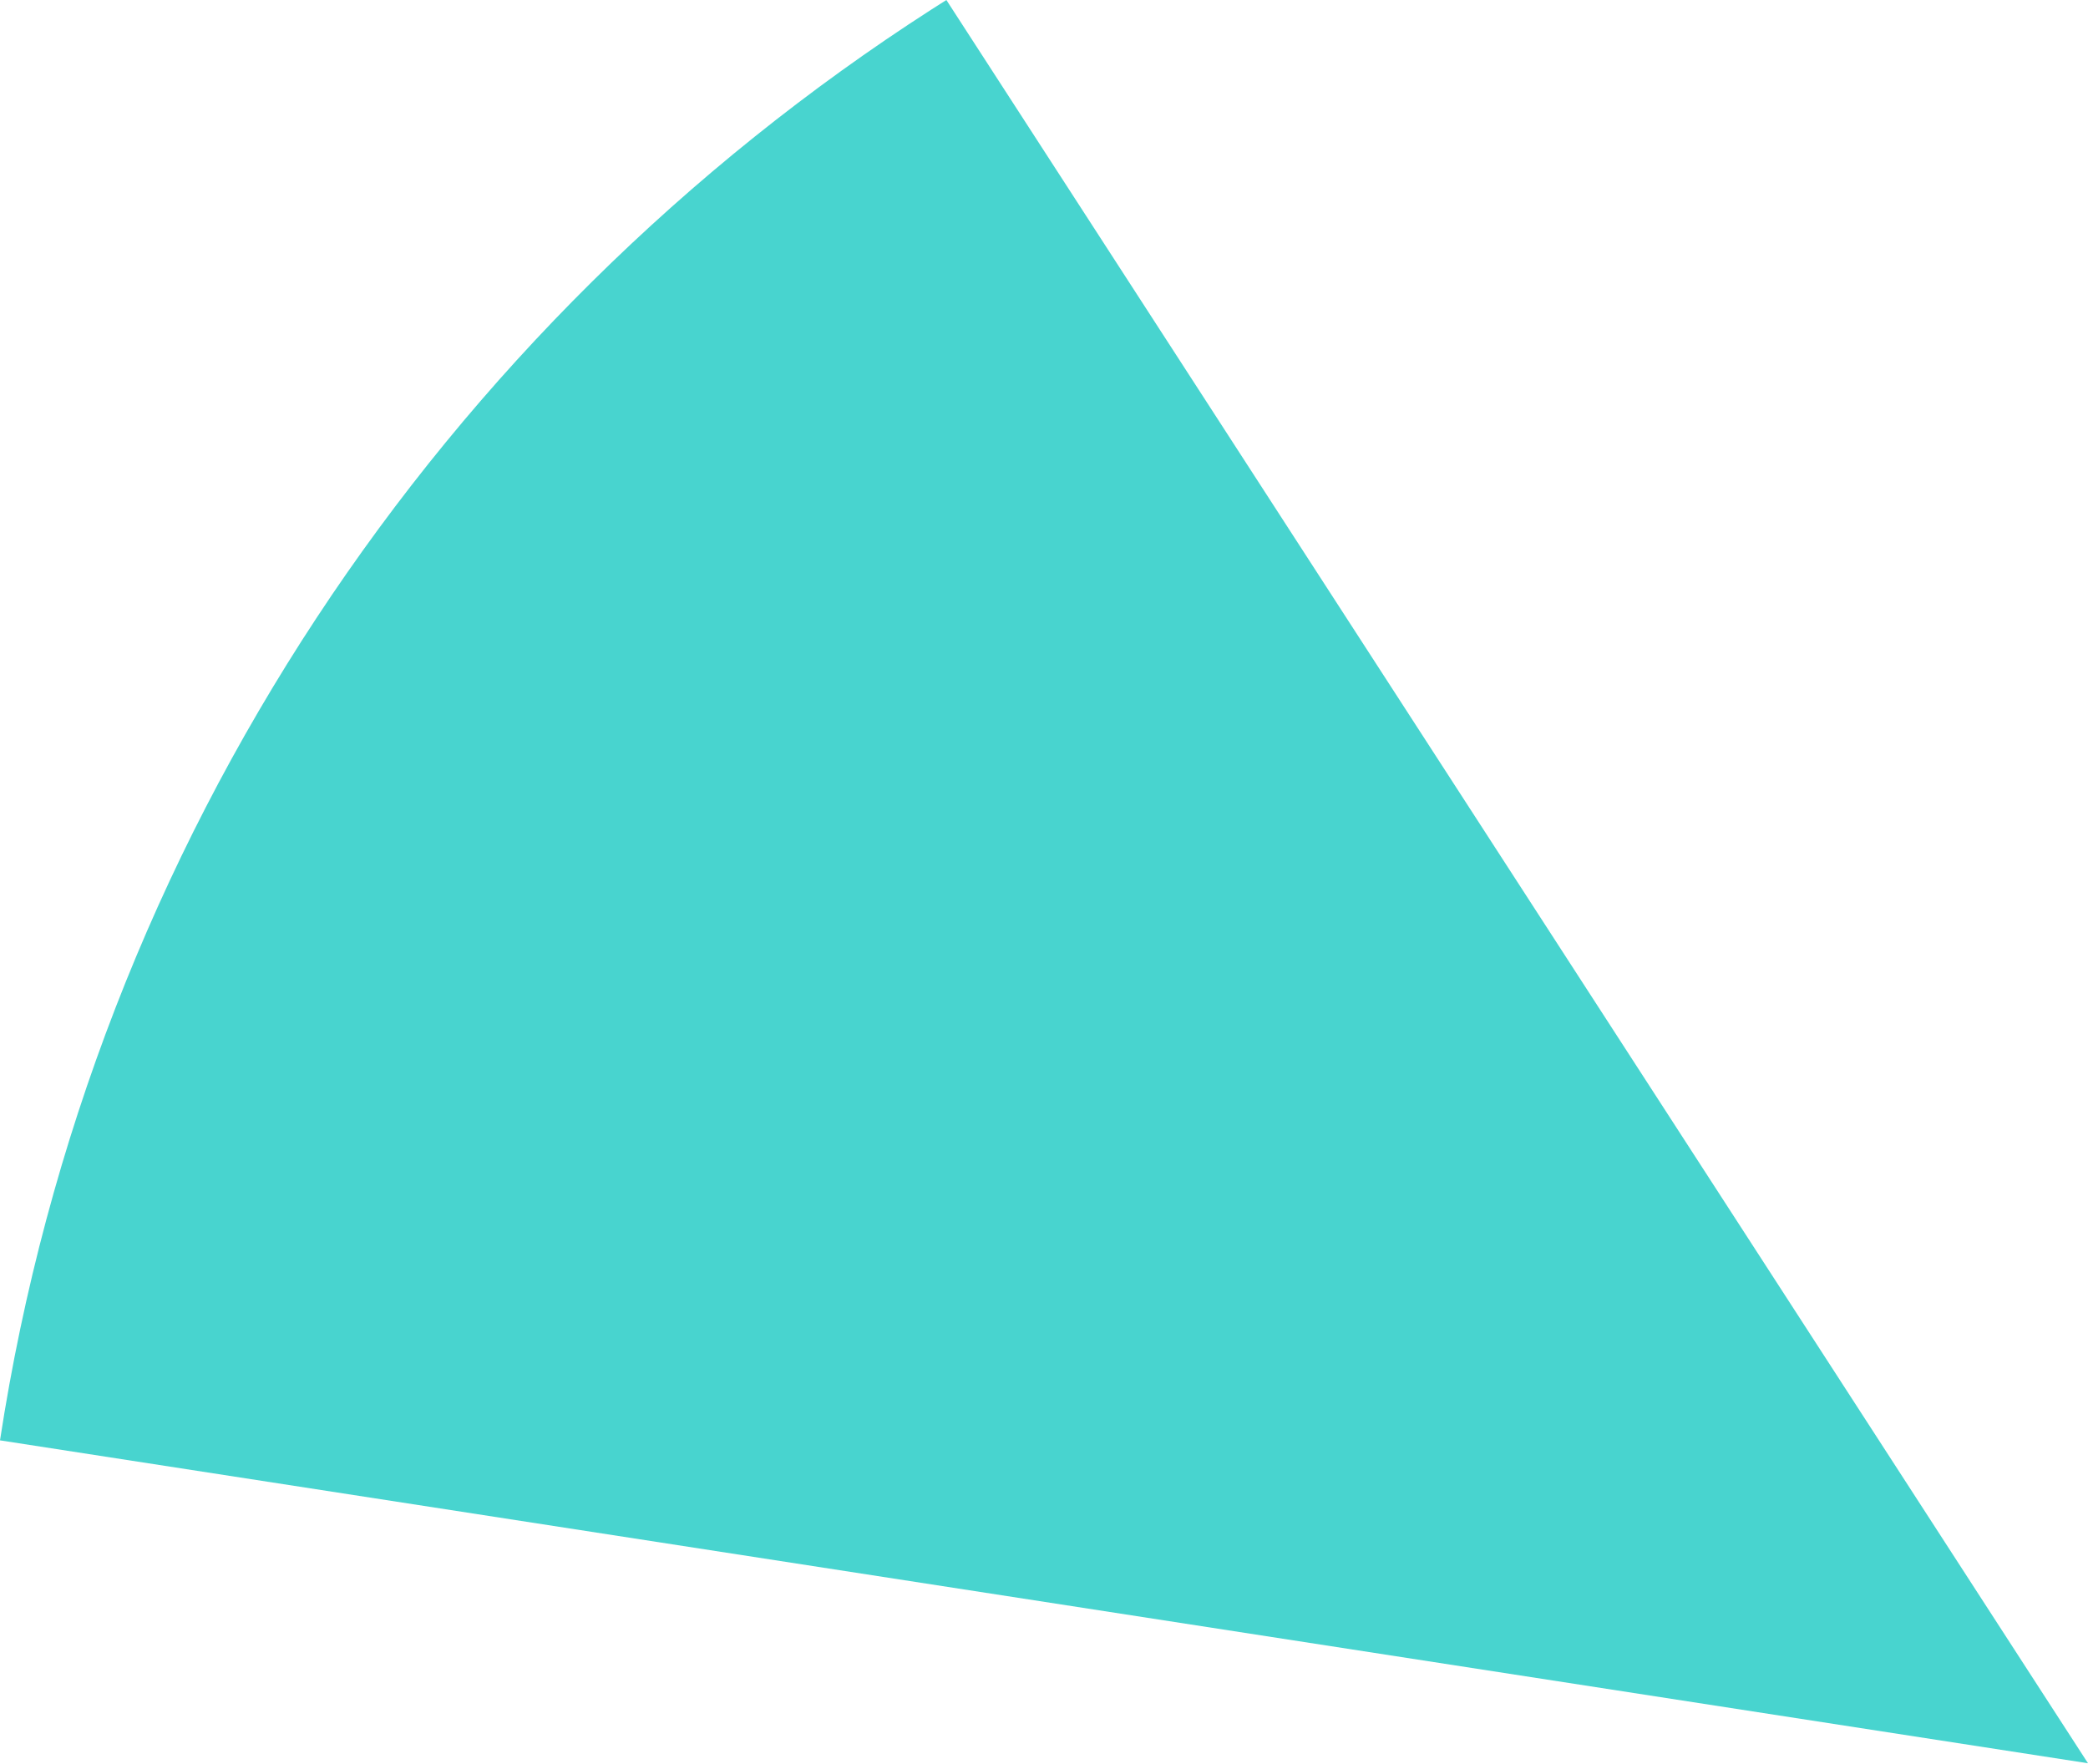
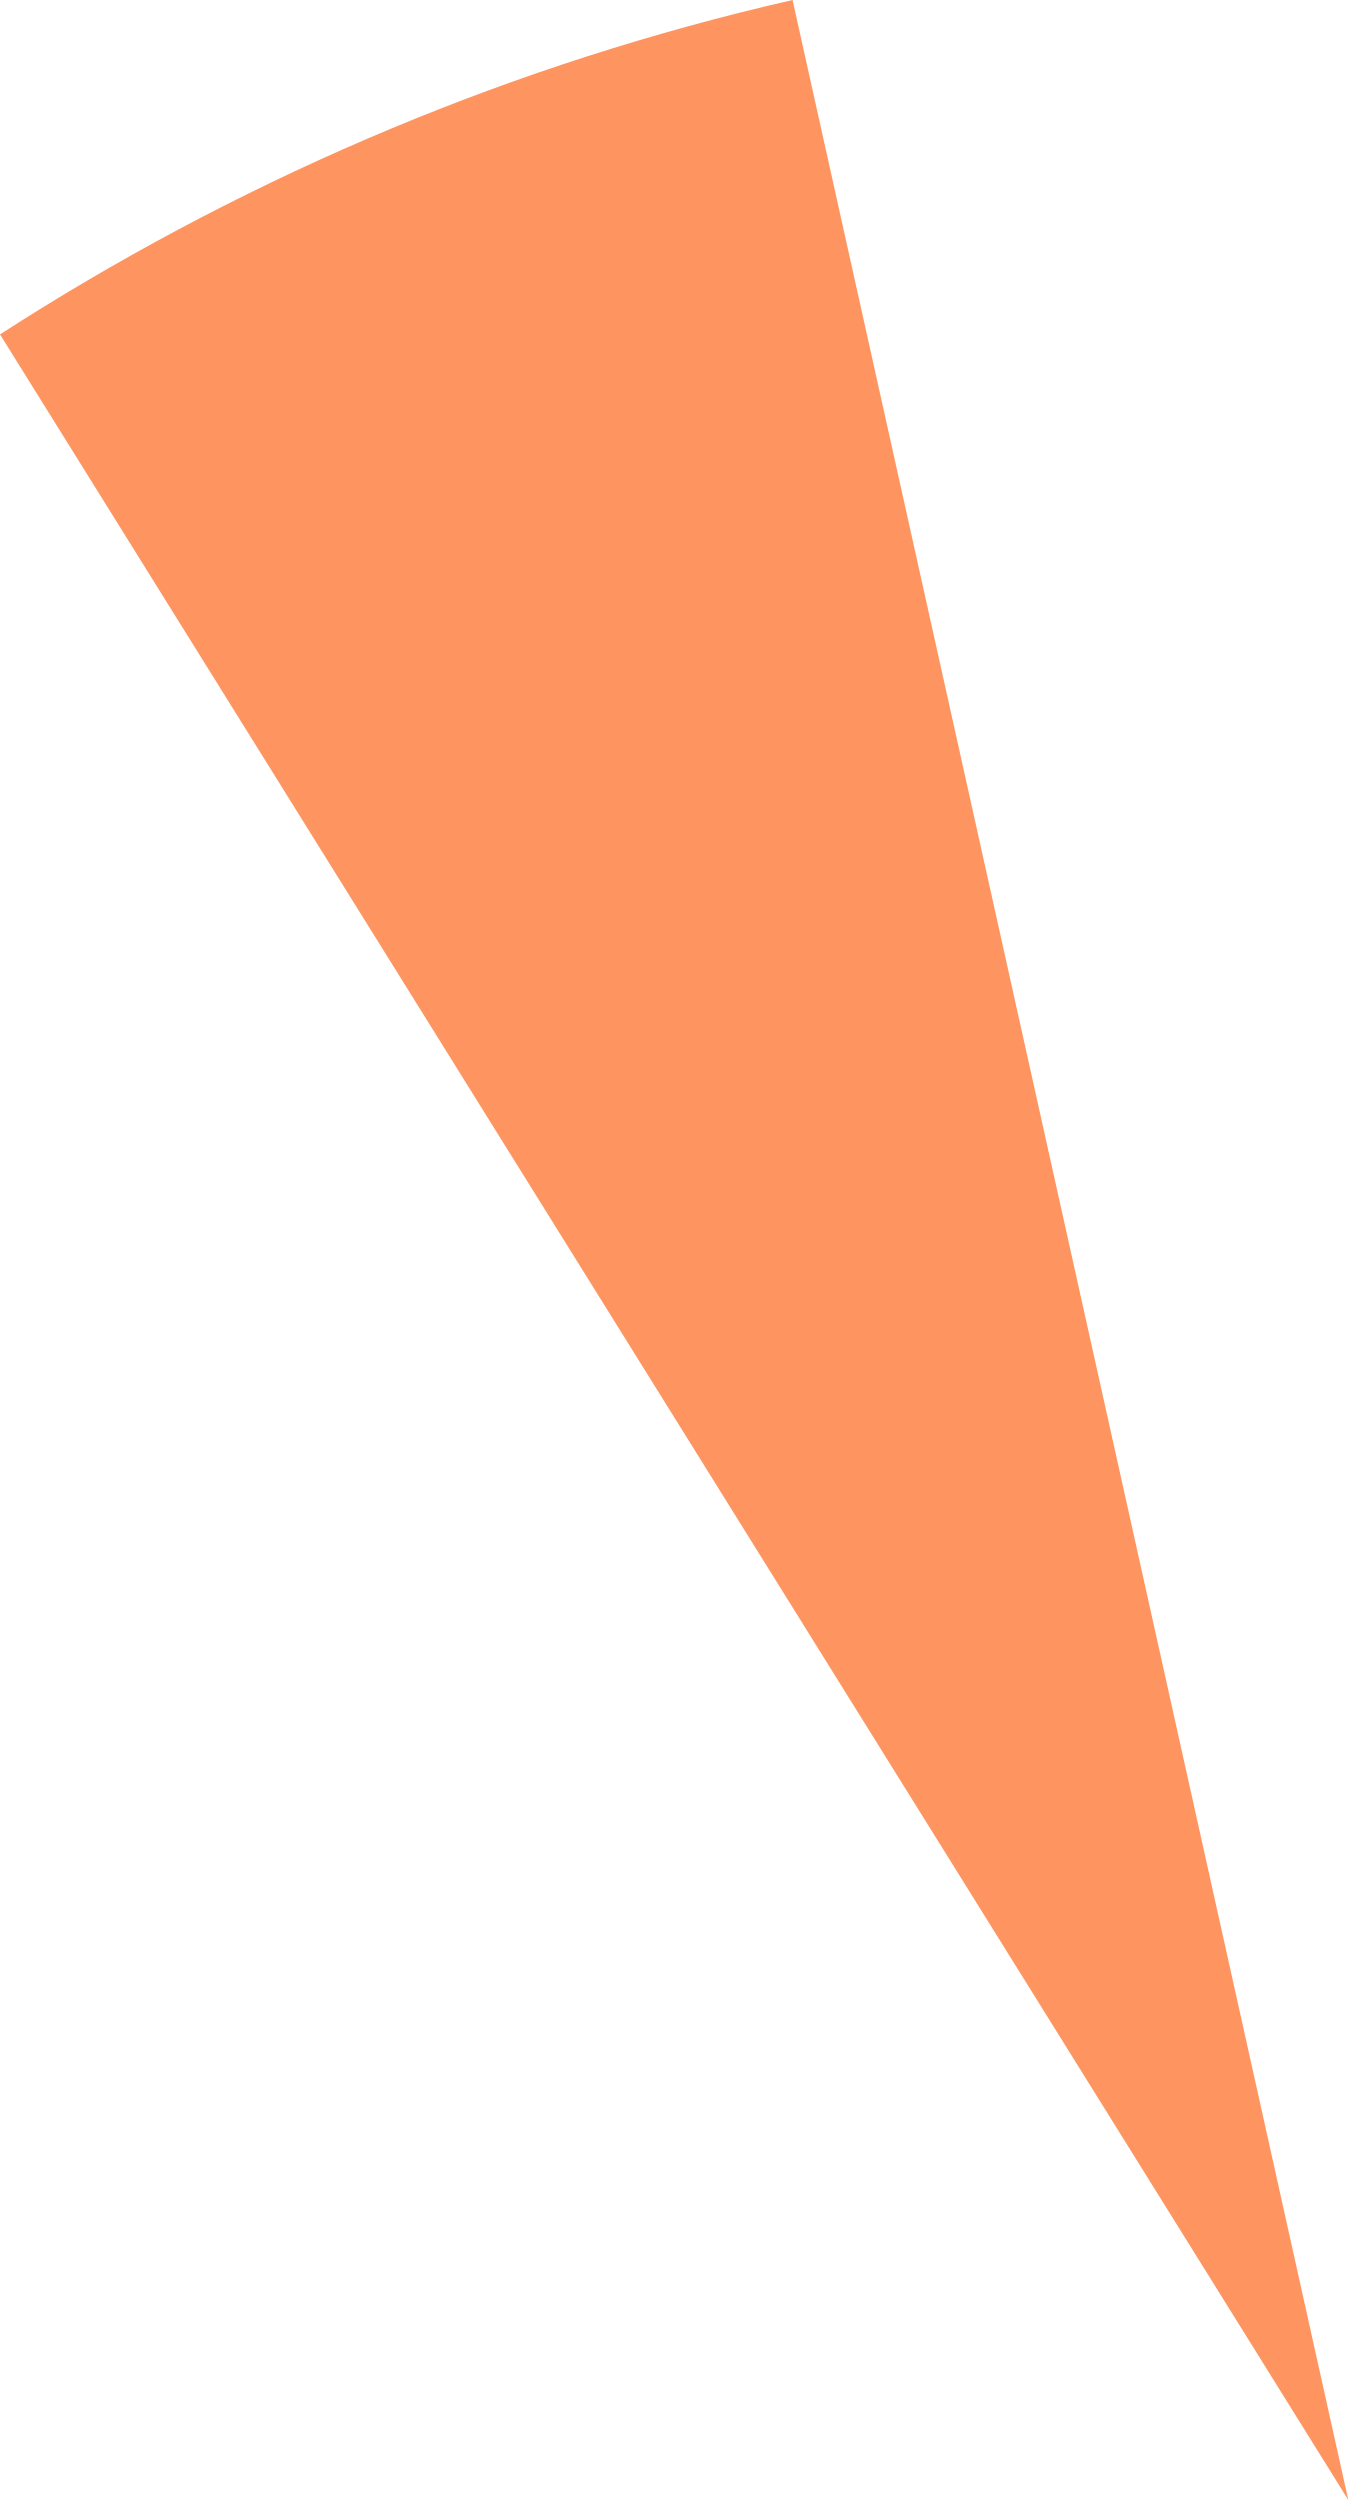
- <svg xmlns="http://www.w3.org/2000/svg" version="1.1" width="90px" height="76px">
-   <g transform="matrix(1 0 0 1 -974 -578 )">
-     <path d="M 40.149 0.409  C 40.149 0.409  40.792 0  40.792 0  L 90 76  C 90 76  0 62.082  0 62.082  C 3.968 36.219  19.015 14  40.149 0.409  Z " fill-rule="nonzero" fill="#48d4cf" stroke="none" transform="matrix(1 0 0 1 974 578 )" />
+ <svg xmlns="http://www.w3.org/2000/svg" version="1.1" width="48px" height="89px">
+   <g transform="matrix(1 0 0 1 -1015 -566 )">
+     <path d="M 27.263 0.223  C 27.263 0.223  28.215 0  28.215 0  L 48 89  C 48 89  0 11.904  0 11.904  C 8.262 6.575  17.449 2.581  27.263 0.223  Z " fill-rule="nonzero" fill="#fe9561" stroke="none" transform="matrix(1 0 0 1 1015 566 )" />
  </g>
</svg>
